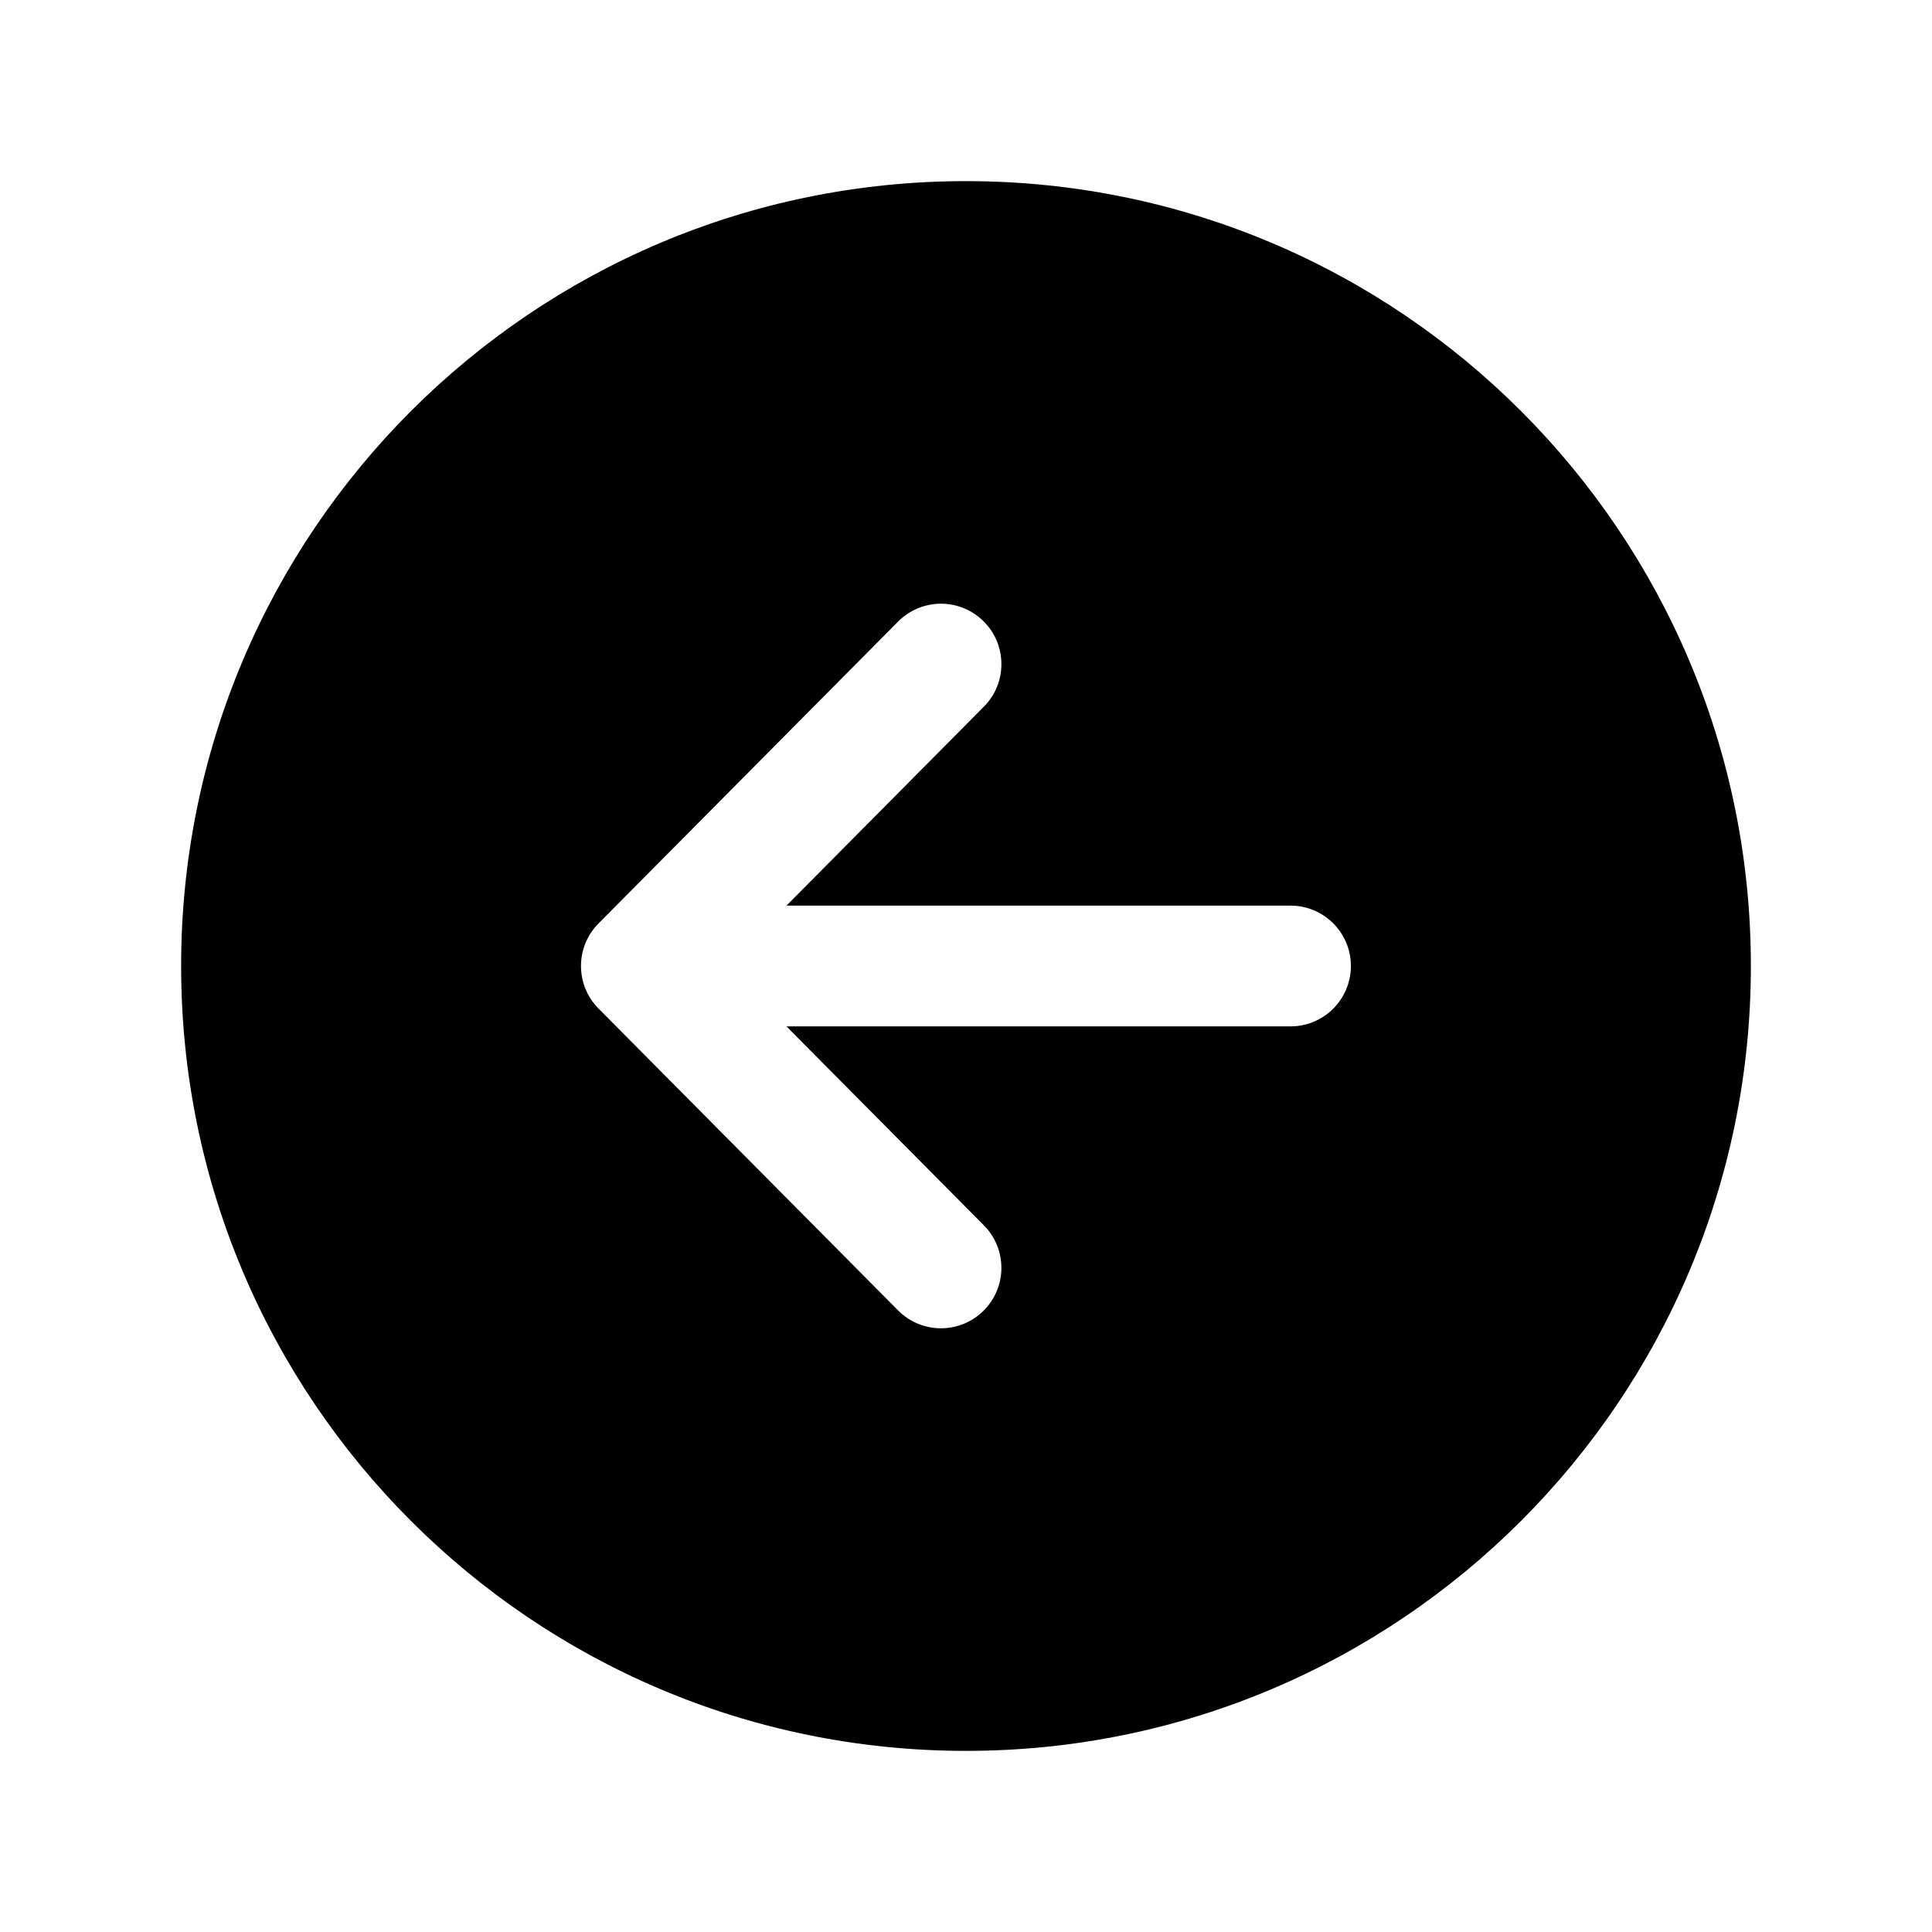
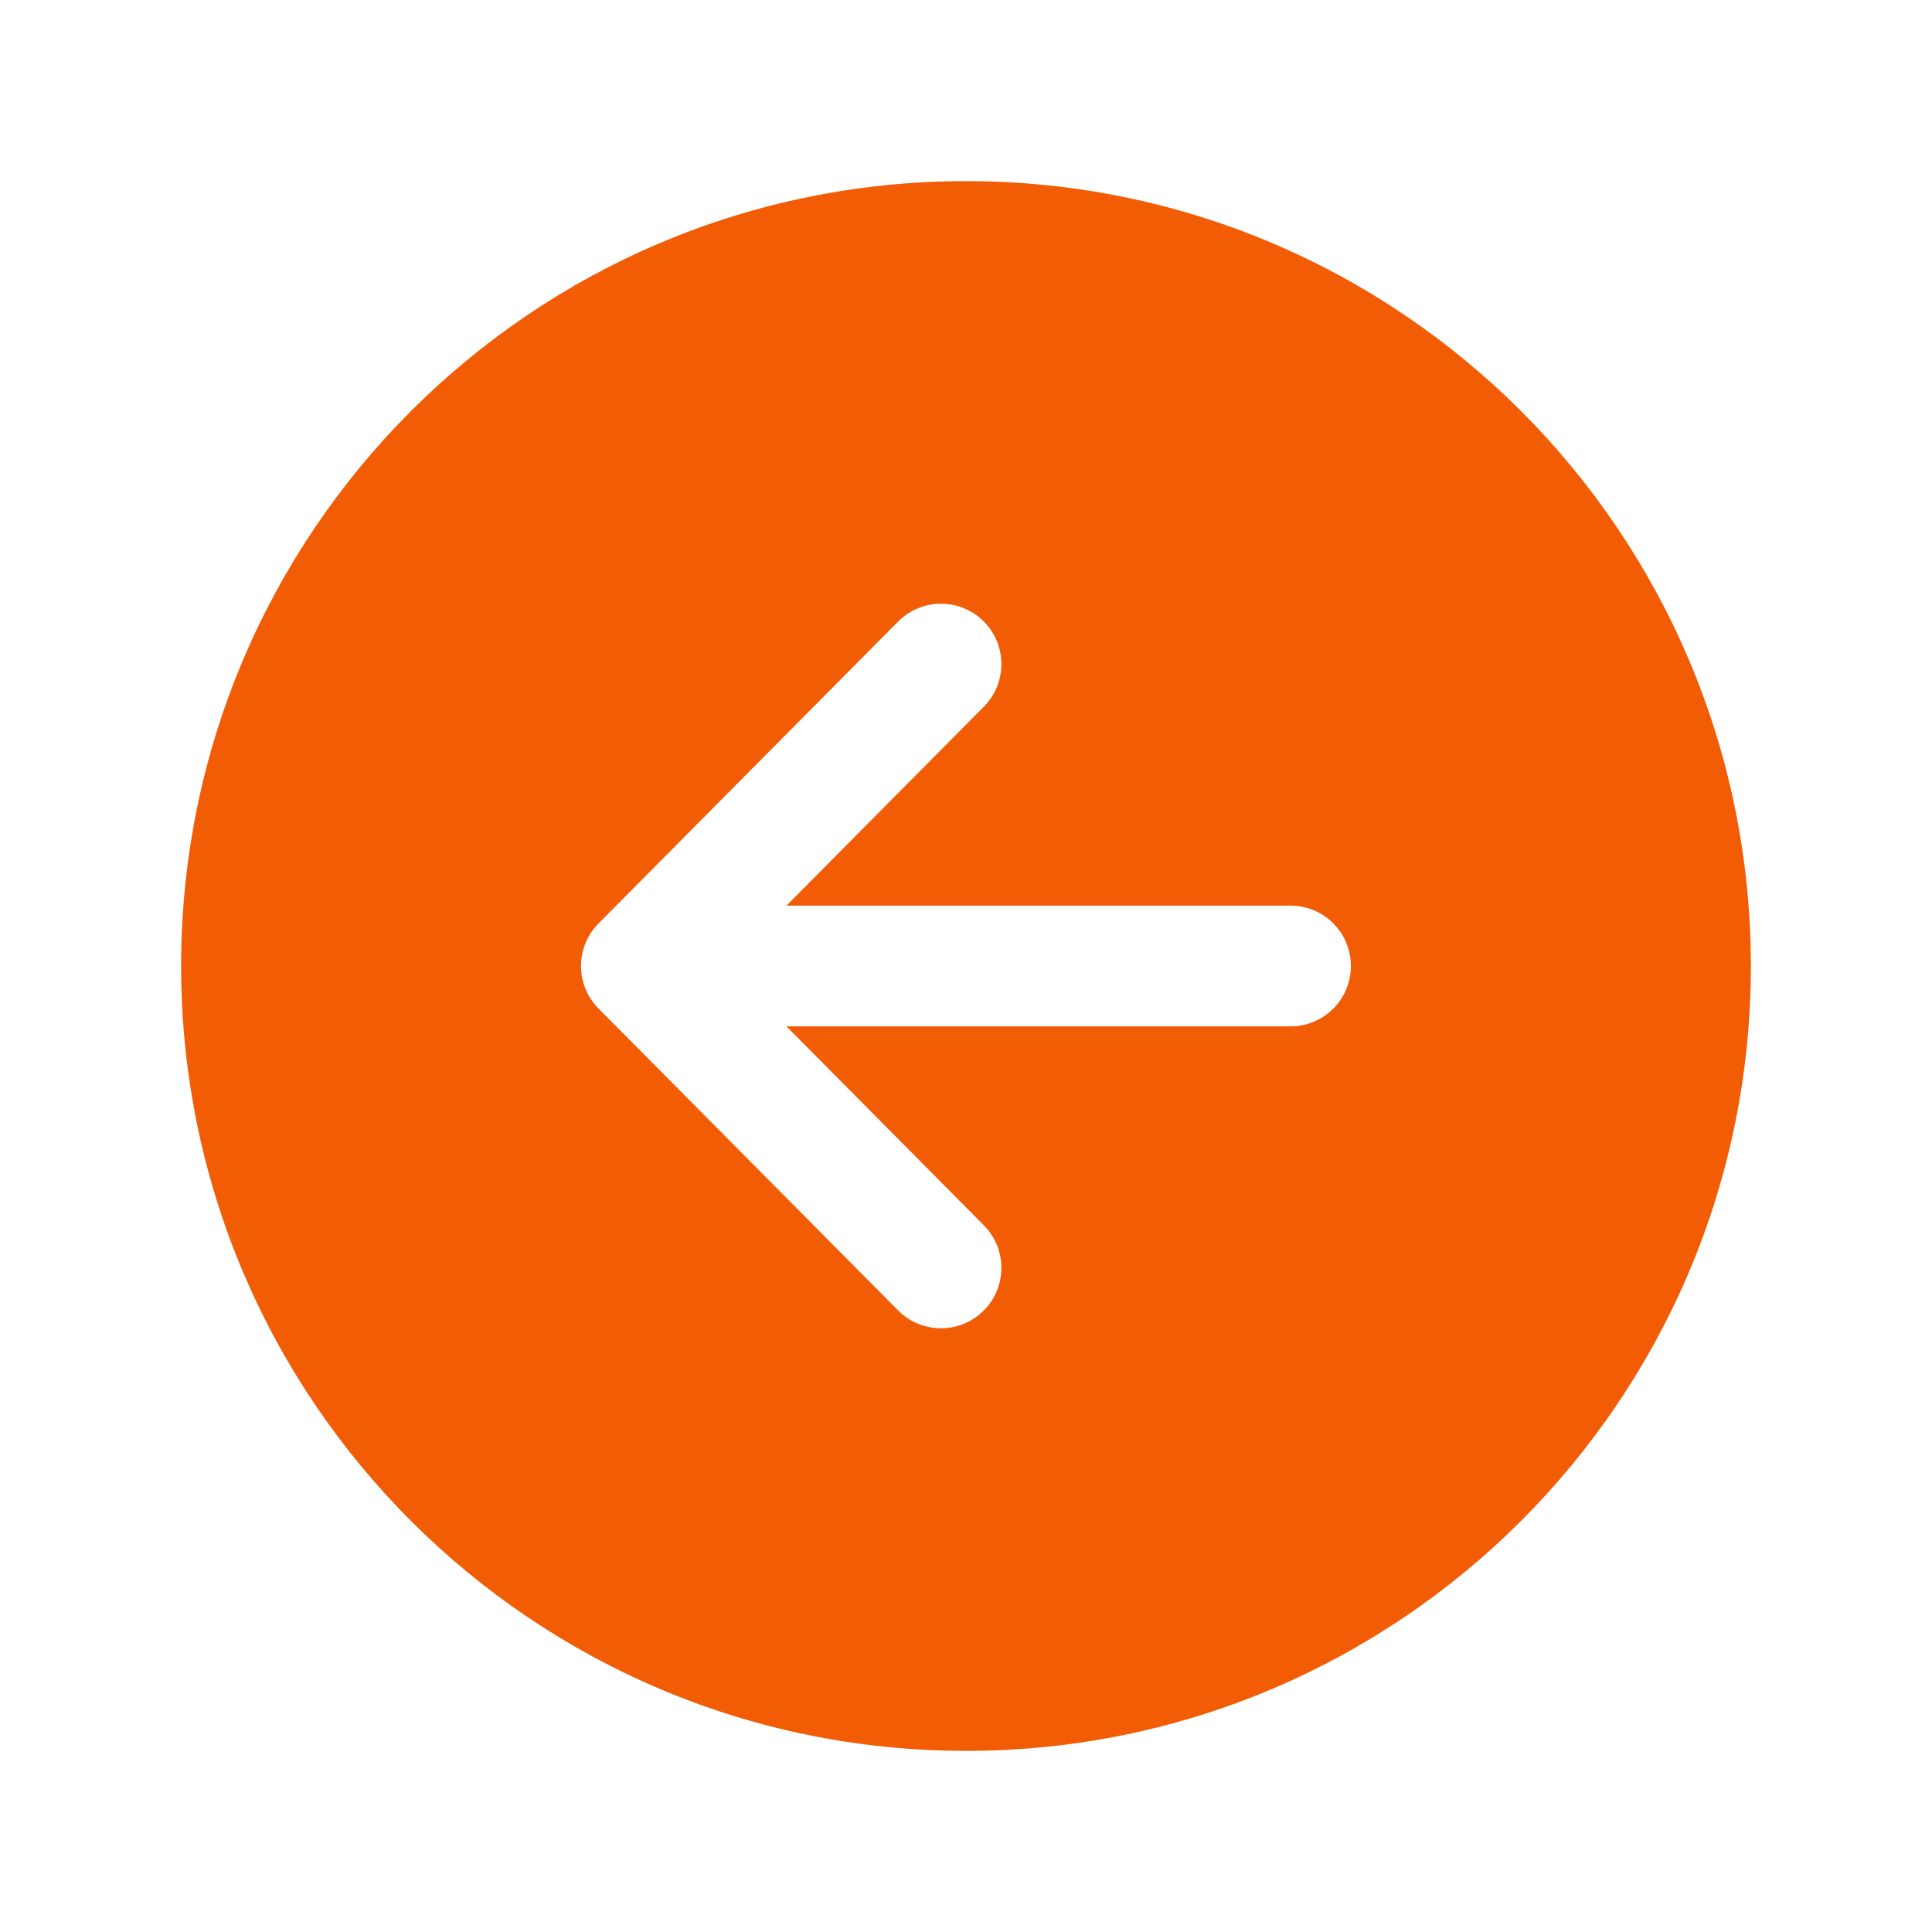
<svg xmlns="http://www.w3.org/2000/svg" class="ionicon" viewBox="0 0 512 512">
-   <path d="M48 256c0 114.87 93.13 208 208 208s208-93.13 208-208S370.87 48 256 48 48 141.13 48 256zm212.65-91.36a16 16 0 01.09 22.63L208.42 240H342a16 16 0 010 32H208.42l52.32 52.73A16 16 0 11238 347.27l-79.39-80a16 16 0 010-22.54l79.39-80a16 16 0 0122.65-.09z" />
+   <path d="M48 256c0 114.87 93.13 208 208 208s208-93.13 208-208S370.87 48 256 48 48 141.13 48 256zm212.65-91.36a16 16 0 01.09 22.63L208.42 240H342a16 16 0 010 32H208.42l52.32 52.73A16 16 0 11238 347.27l-79.39-80a16 16 0 010-22.54l79.39-80a16 16 0 0122.65-.09z" fill="#f25c05" />
</svg>
